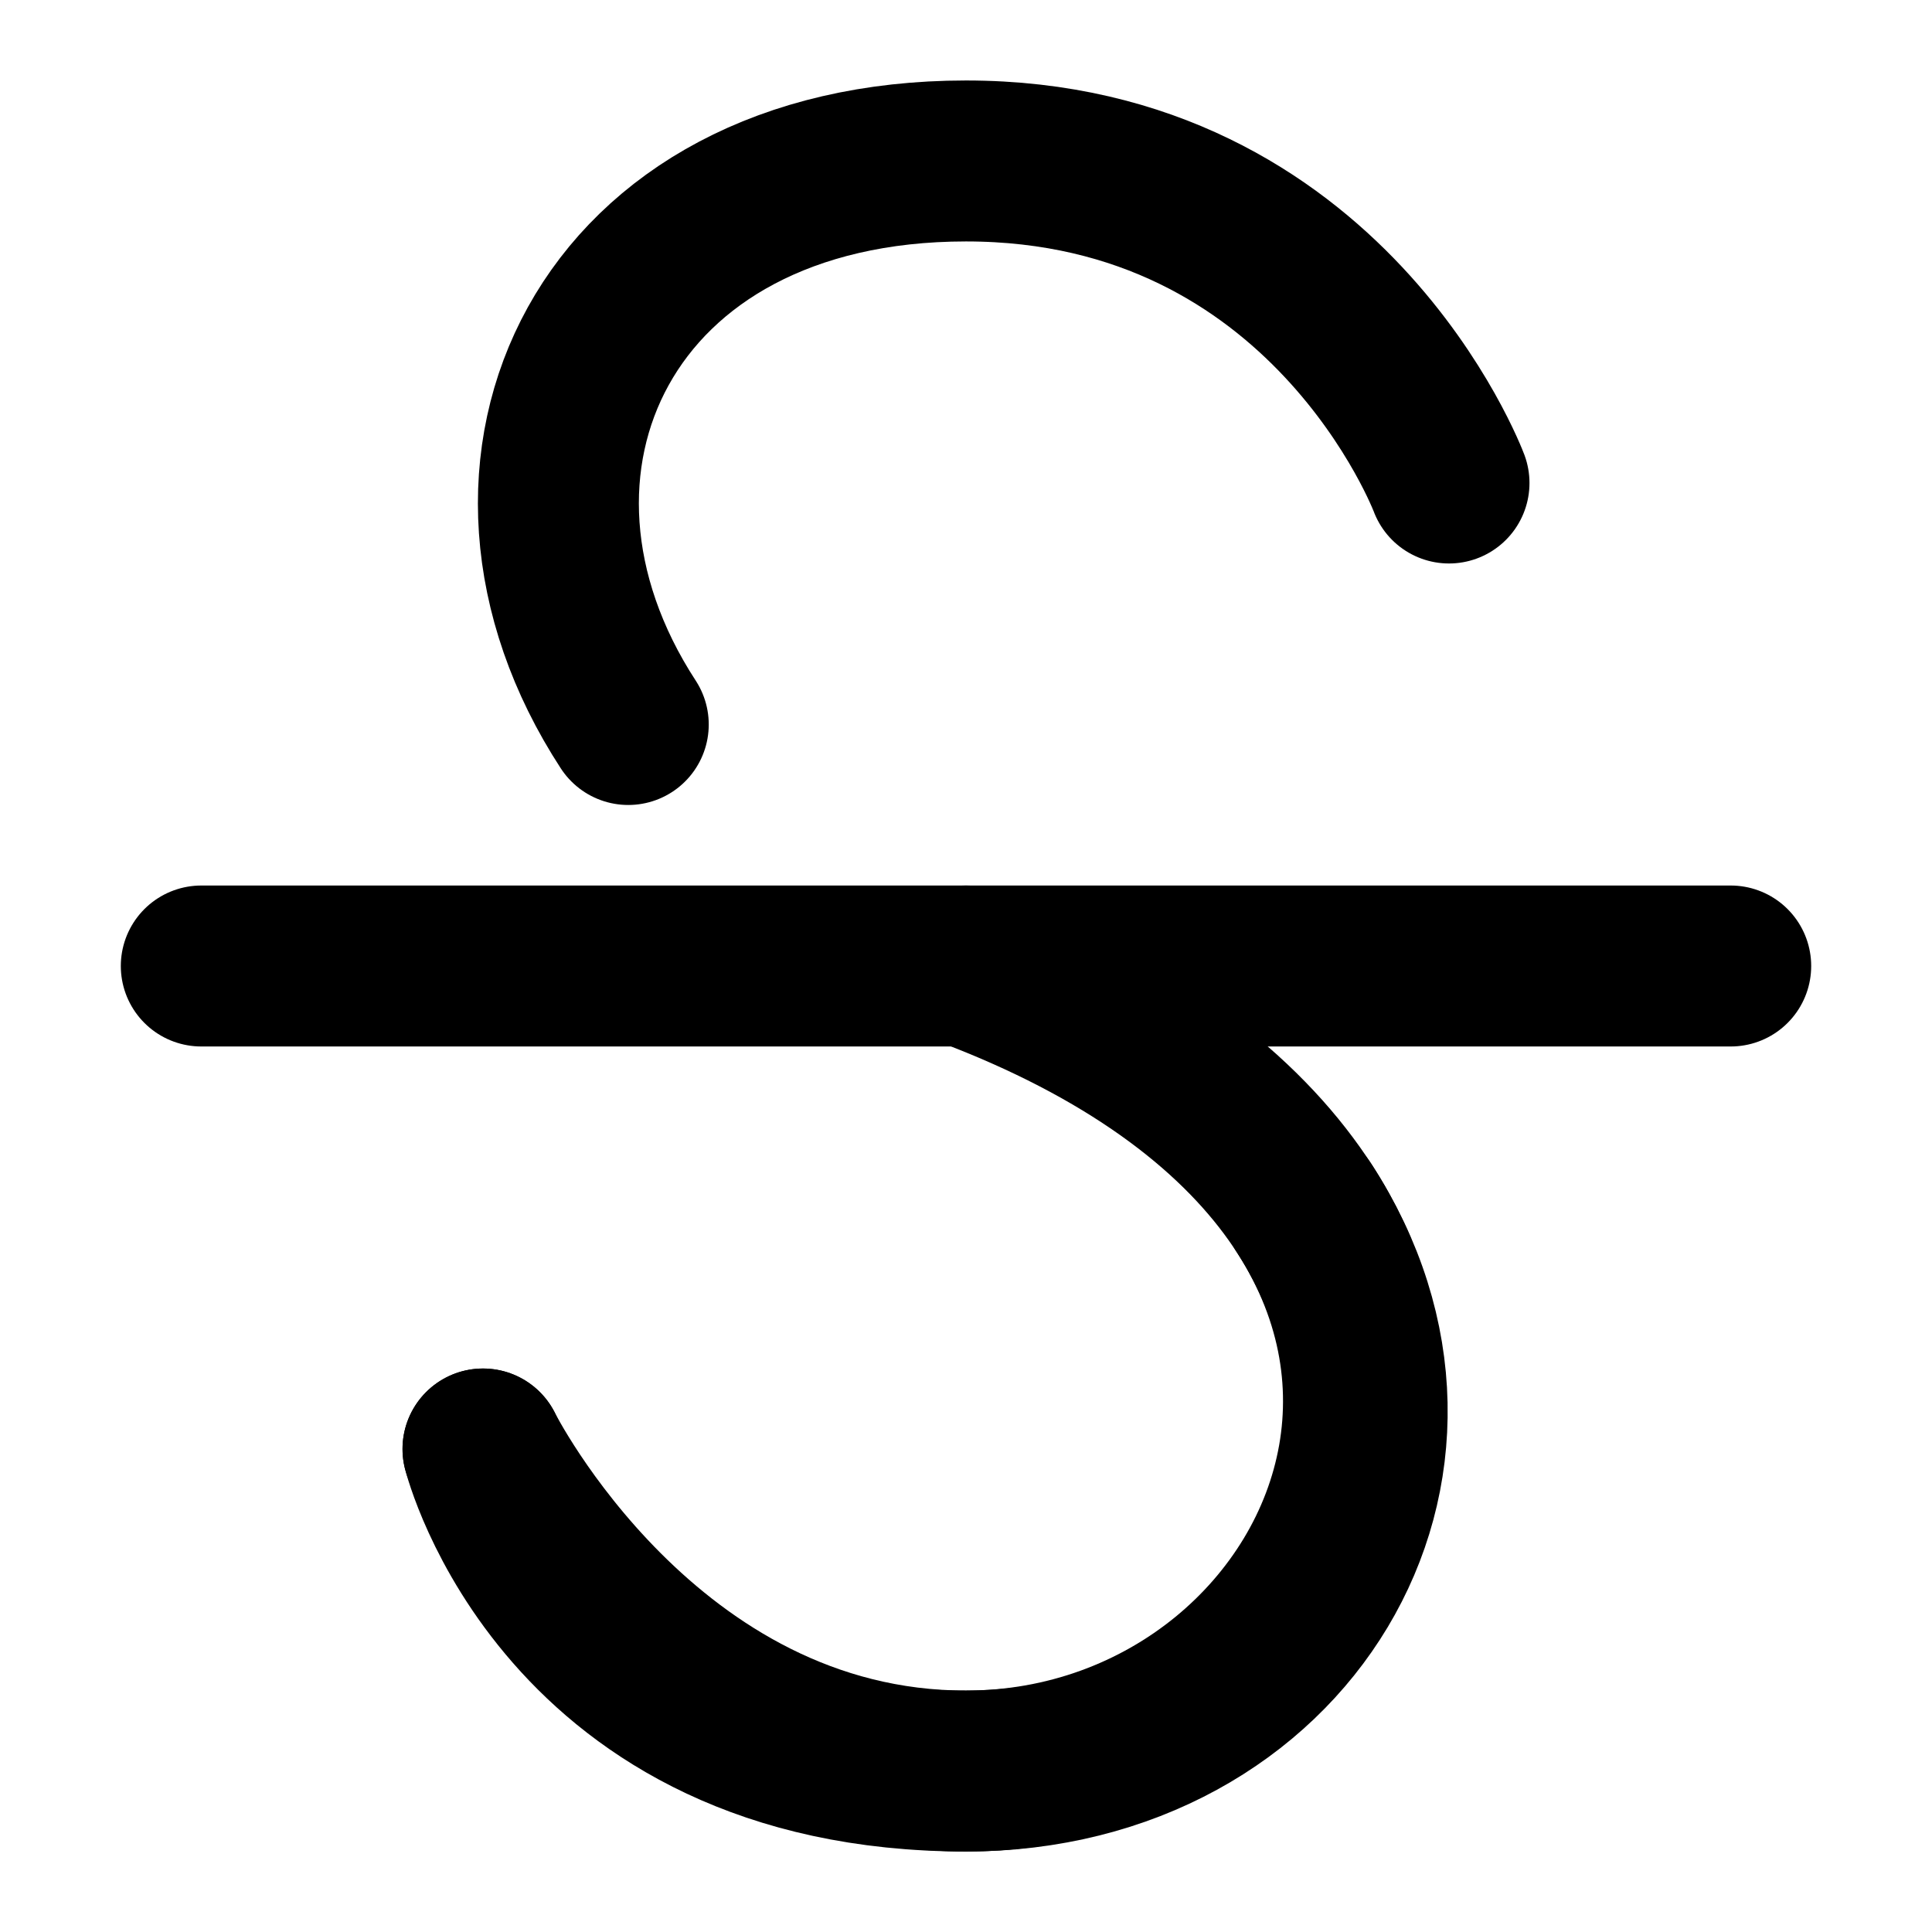
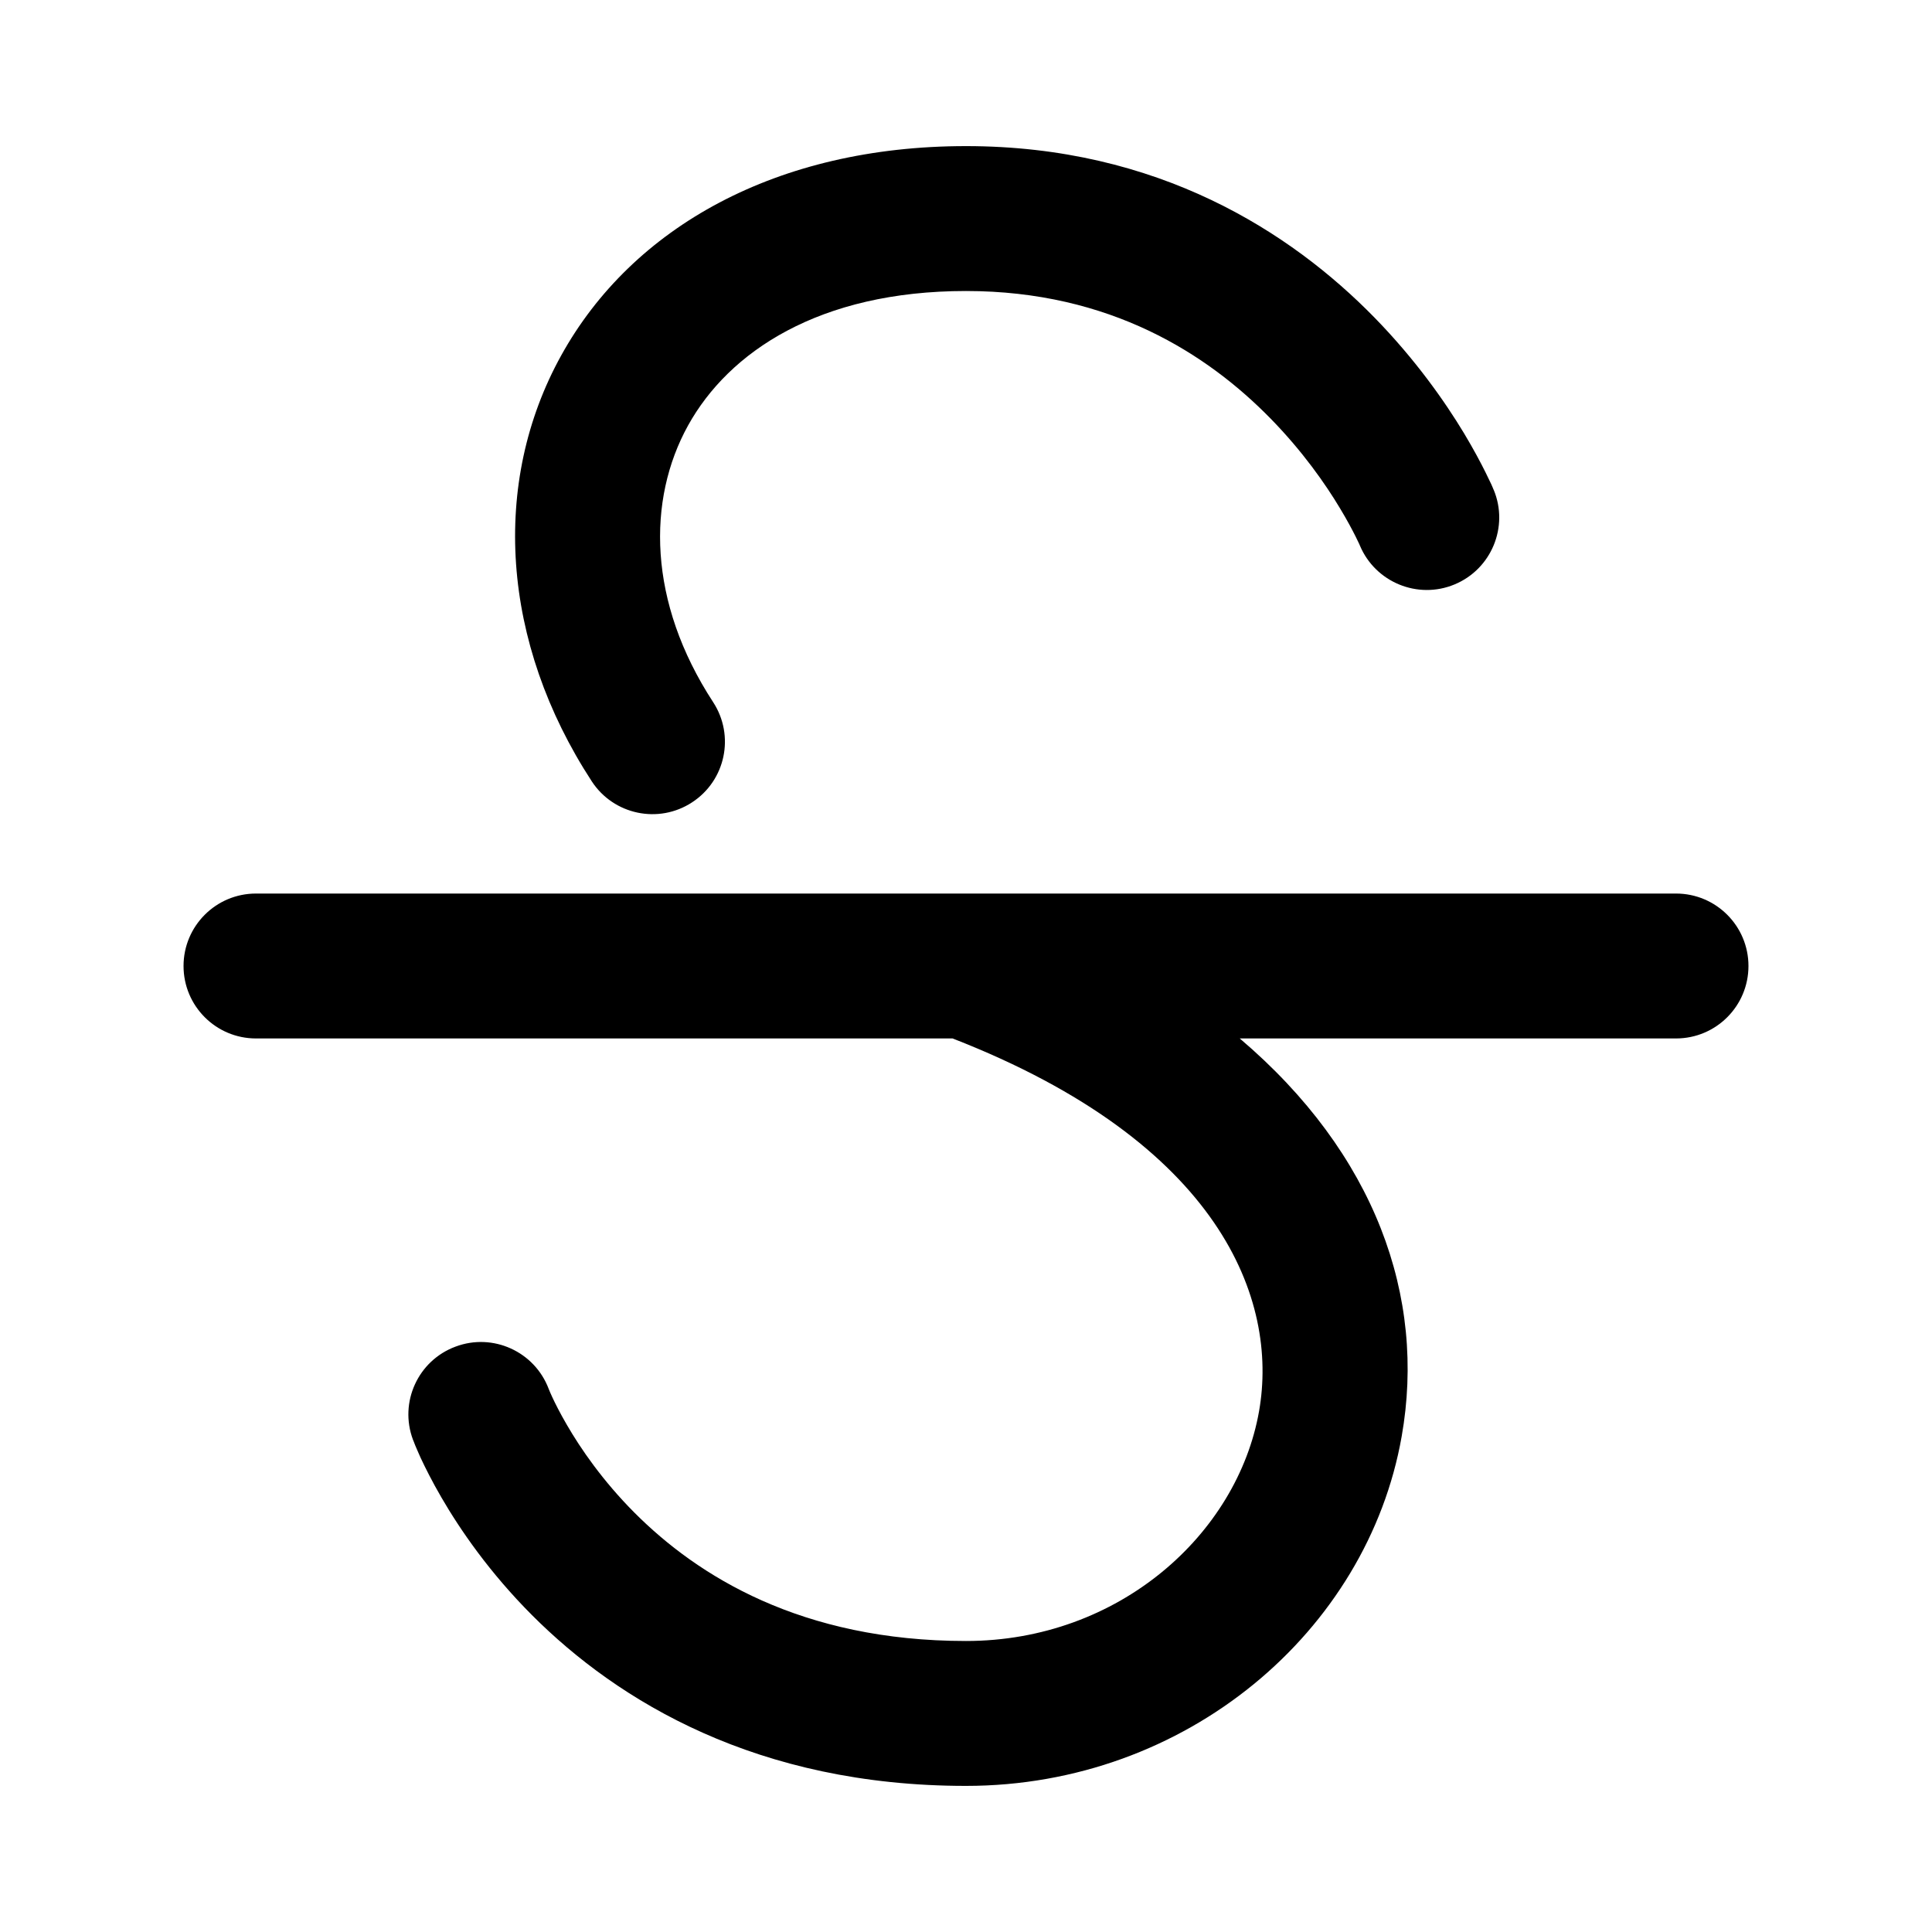
<svg xmlns="http://www.w3.org/2000/svg" width="16" height="16" viewBox="0 0 16 16" fill="none">
-   <path d="M1.667 8H14.333" stroke="black" stroke-width="1.333" stroke-linecap="round" stroke-linejoin="round" />
-   <path d="M8 8C13.333 10 11.333 14.667 8 14.667C4.667 14.667 4 12 4 12" stroke="black" stroke-width="1.333" stroke-linecap="round" stroke-linejoin="round" />
-   <path d="M12 4C12 4 11 1.333 8 1.333C5 1.333 3.812 3.866 5.203 6" stroke="black" stroke-width="1.333" stroke-linecap="round" stroke-linejoin="round" />
-   <path d="M4 12C4 12 5.333 14.667 8 14.667C10.667 14.667 12.188 12.133 10.797 10" stroke="black" stroke-width="1.333" stroke-linecap="round" stroke-linejoin="round" />
+   <path d="M8 1.21C6.433 1.21 5.236 1.881 4.648 2.943C4.063 3.999 4.151 5.321 4.901 6.471C5.082 6.748 5.454 6.826 5.731 6.645C6.009 6.464 6.087 6.093 5.906 5.815C5.364 4.984 5.358 4.139 5.698 3.524C6.035 2.915 6.782 2.41 8 2.41C9.194 2.41 10.002 2.934 10.524 3.468C10.787 3.737 10.976 4.007 11.097 4.209C11.158 4.31 11.201 4.392 11.228 4.446C11.242 4.474 11.251 4.494 11.257 4.506L11.262 4.518C11.39 4.822 11.741 4.967 12.046 4.84C12.352 4.713 12.497 4.361 12.37 4.056L11.823 4.283C12.37 4.056 12.37 4.056 12.37 4.056L12.369 4.054L12.368 4.053L12.367 4.05L12.363 4.04L12.35 4.01C12.339 3.986 12.323 3.953 12.303 3.913C12.263 3.832 12.204 3.721 12.125 3.589C11.967 3.327 11.723 2.978 11.381 2.628C10.692 1.924 9.592 1.21 8 1.21Z" fill="black" />
+   <path d="M2.12 8.6H7.889C10.111 9.465 10.589 10.765 10.427 11.687C10.248 12.703 9.269 13.59 8 13.59C6.633 13.59 5.776 13.05 5.255 12.528C4.99 12.262 4.808 11.996 4.694 11.799C4.637 11.701 4.597 11.621 4.573 11.569C4.561 11.542 4.552 11.523 4.548 11.512L4.544 11.502C4.427 11.193 4.082 11.036 3.773 11.152C3.462 11.267 3.304 11.613 3.42 11.923L3.965 11.72C3.42 11.923 3.42 11.923 3.42 11.923L3.421 11.925L3.421 11.926L3.423 11.93L3.427 11.94C3.43 11.948 3.434 11.959 3.439 11.971C3.45 11.996 3.464 12.03 3.483 12.072C3.522 12.155 3.578 12.268 3.656 12.402C3.811 12.669 4.053 13.022 4.406 13.376C5.12 14.091 6.272 14.79 8 14.79C9.826 14.79 11.324 13.51 11.608 11.896C11.812 10.742 11.39 9.554 10.267 8.6H13.88C14.212 8.6 14.48 8.331 14.48 8C14.48 7.669 14.212 7.4 13.88 7.4H8.014C8.005 7.4 7.996 7.4 7.986 7.4H2.12C1.788 7.4 1.52 7.669 1.52 8C1.52 8.331 1.788 8.6 2.12 8.6Z" fill="black" />
</svg>
